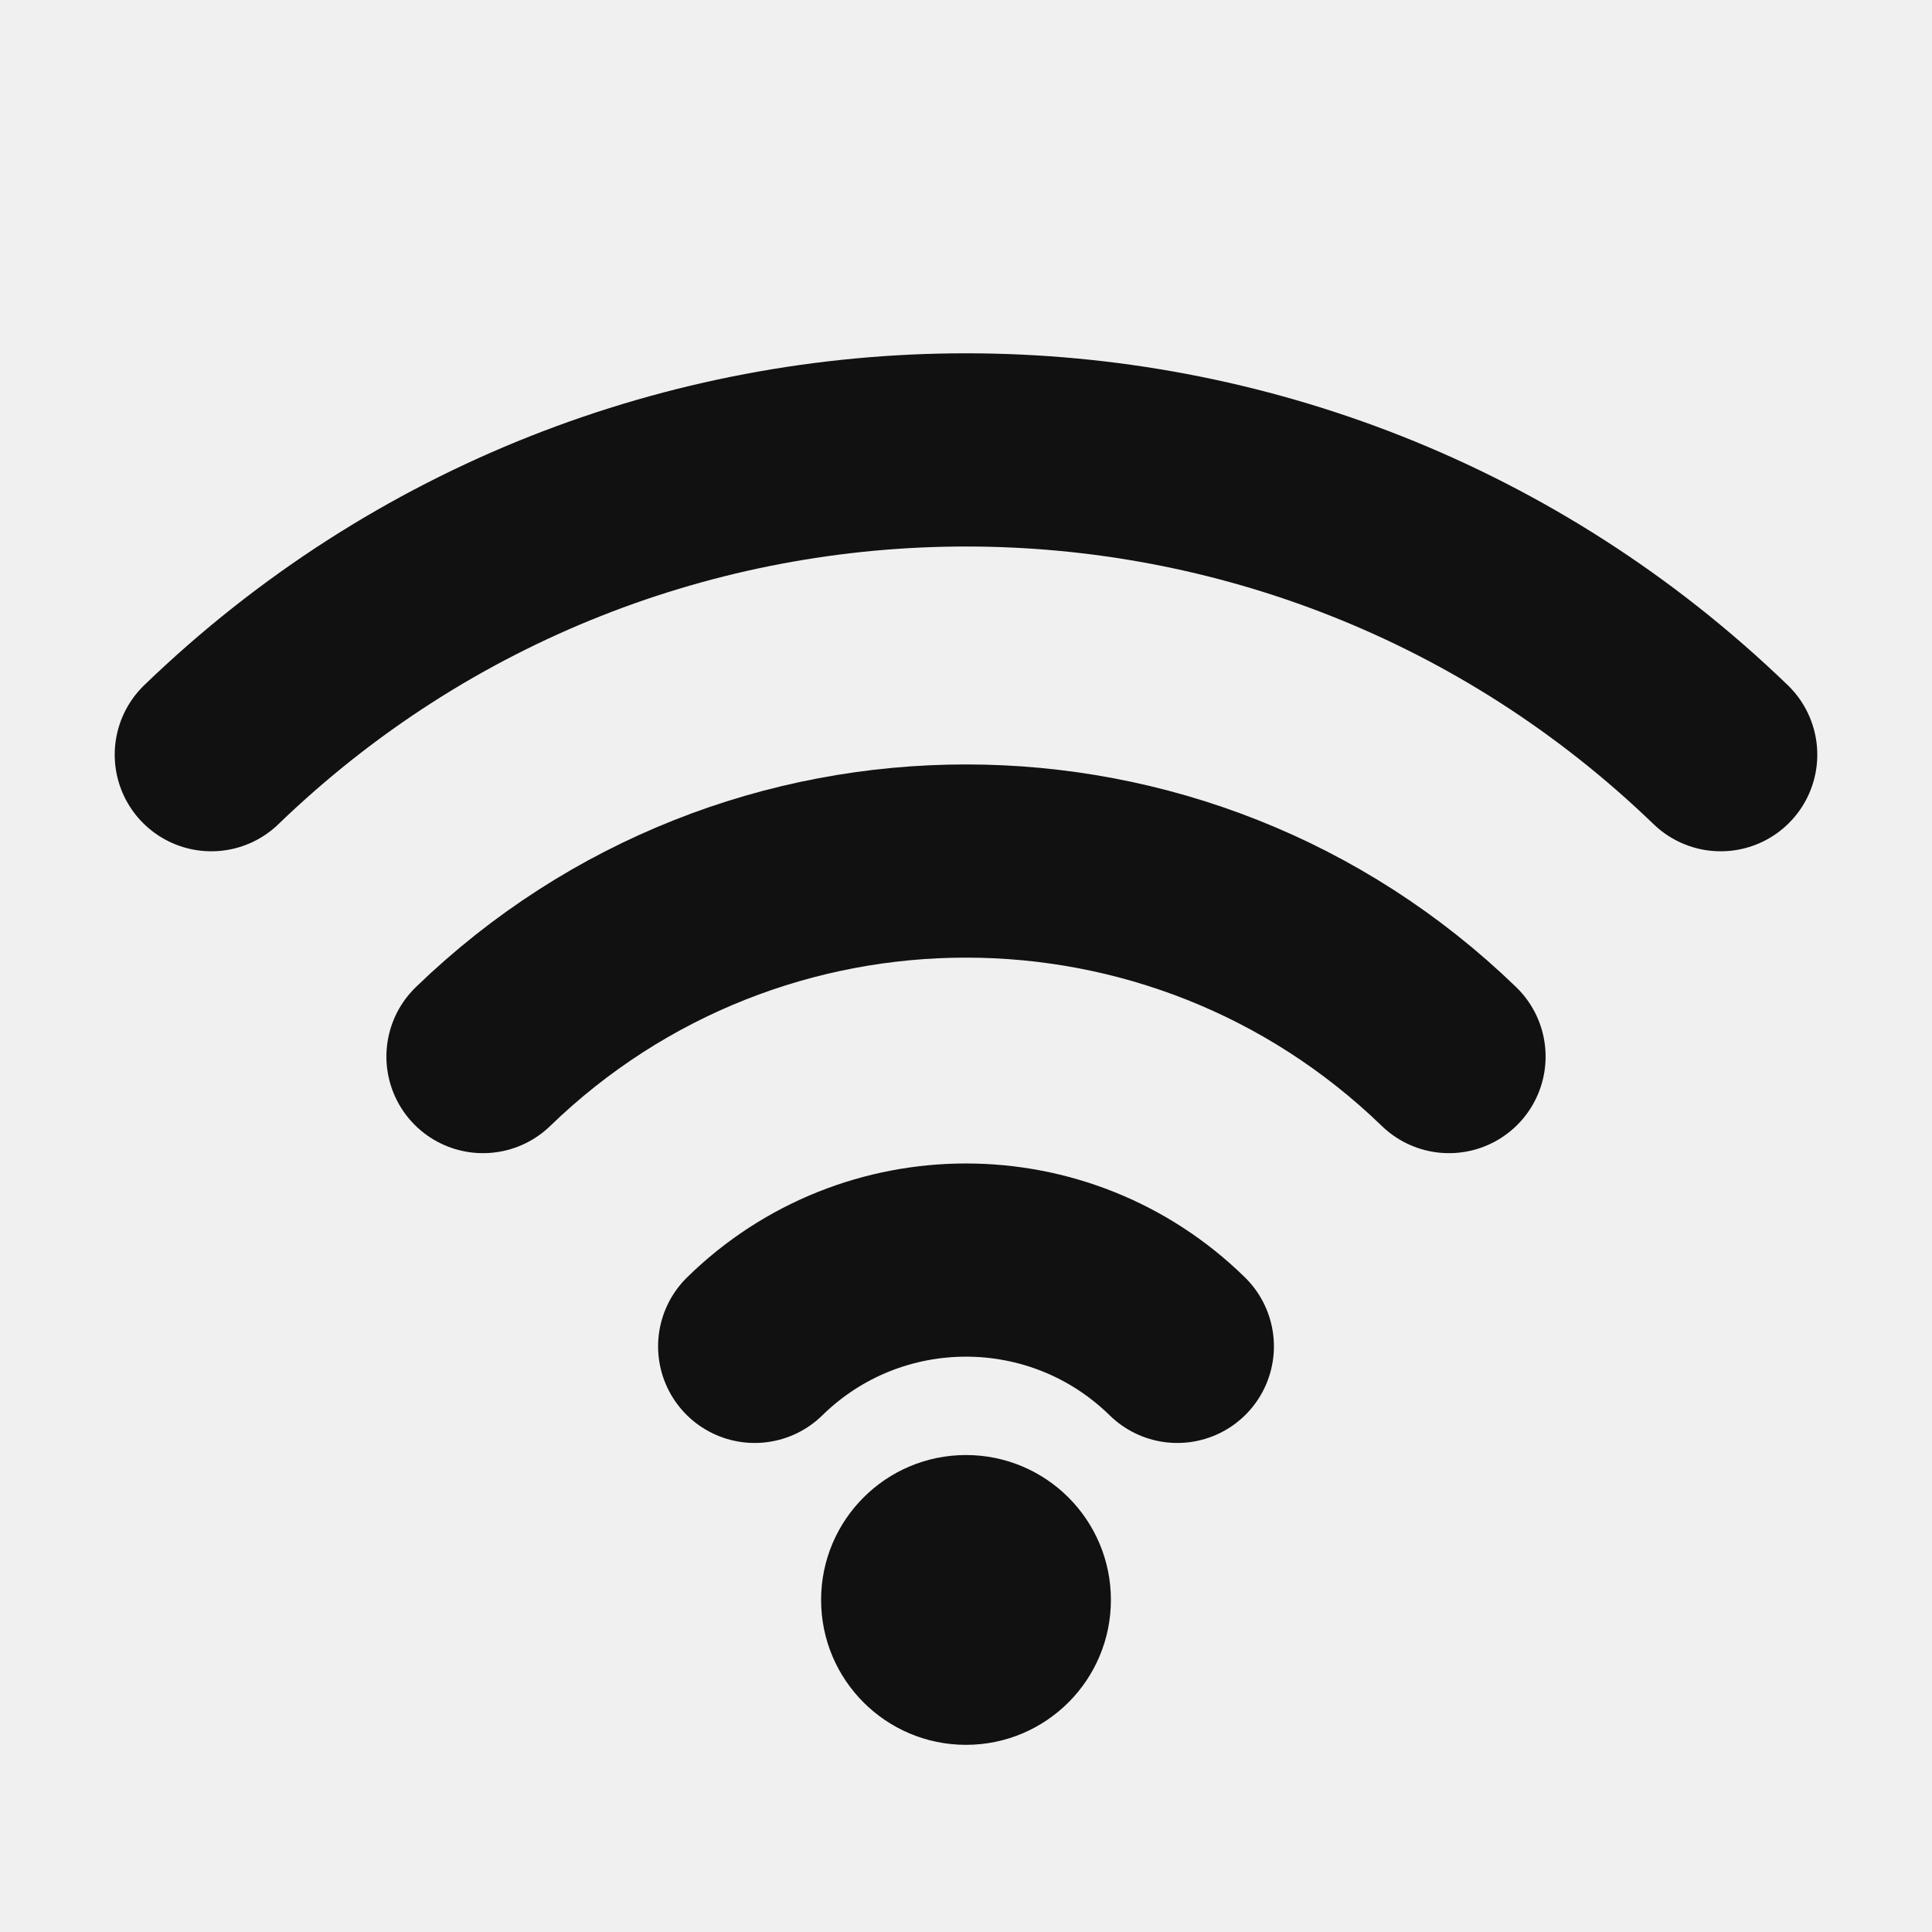
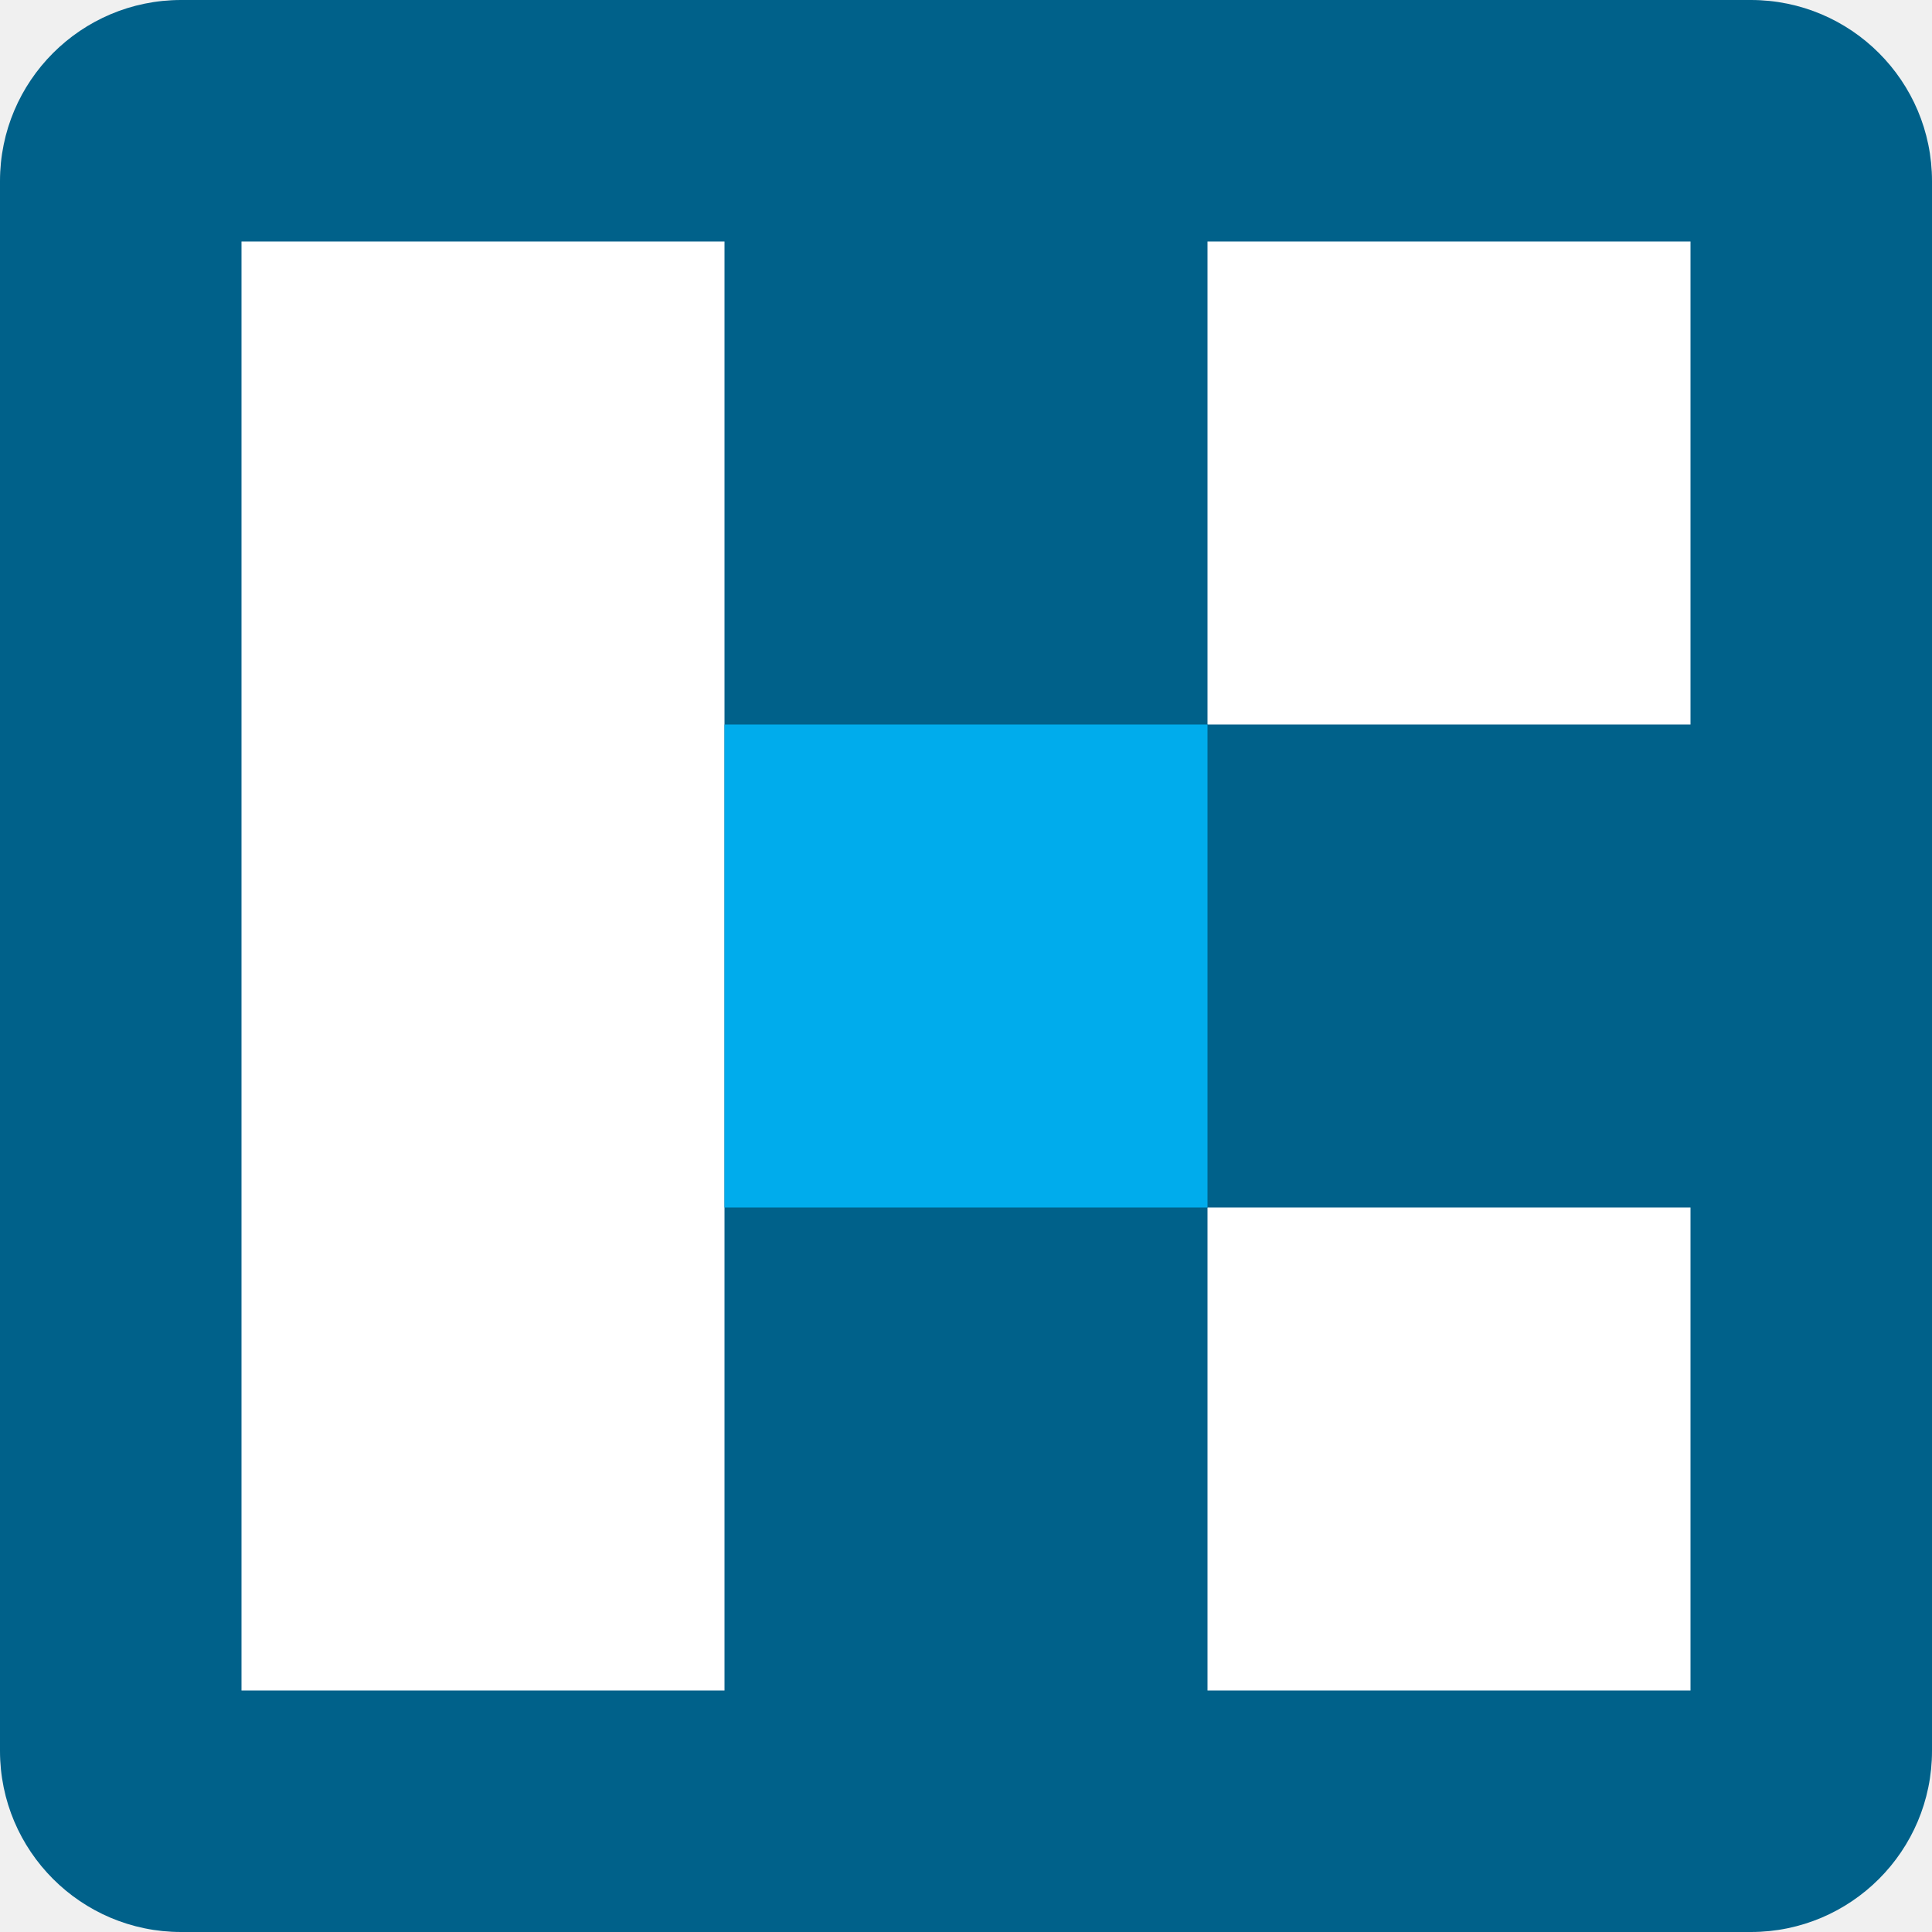
- <svg xmlns="http://www.w3.org/2000/svg" viewBox="0 0 32 32">
-   <g fill="none" stroke="#111" stroke-width="3.2" stroke-linecap="round">
-     <path d="M3.5 12.5a18 18 0 0 1 25 0" />
-     <path d="M8 17.5a11.5 11.5 0 0 1 16 0" />
-     <path d="M12.5 22.3a5 5 0 0 1 7 0" />
-   </g>
-   <circle cx="16" cy="26.5" r="2.4" fill="#111" />
+ <svg xmlns="http://www.w3.org/2000/svg" viewBox="0 0 32 32" role="img" aria-label="Kioscode">
+   <rect width="32" height="32" rx="3" fill="#00618A" />
+   <path fill="#FFFFFF" d="M4 4h8v24H4zM20 4h8v8h-8zM20 20h8v8h-8z" />
+   <path fill="#00ACEC" d="M12 12h8v8h-8z" />
</svg>
